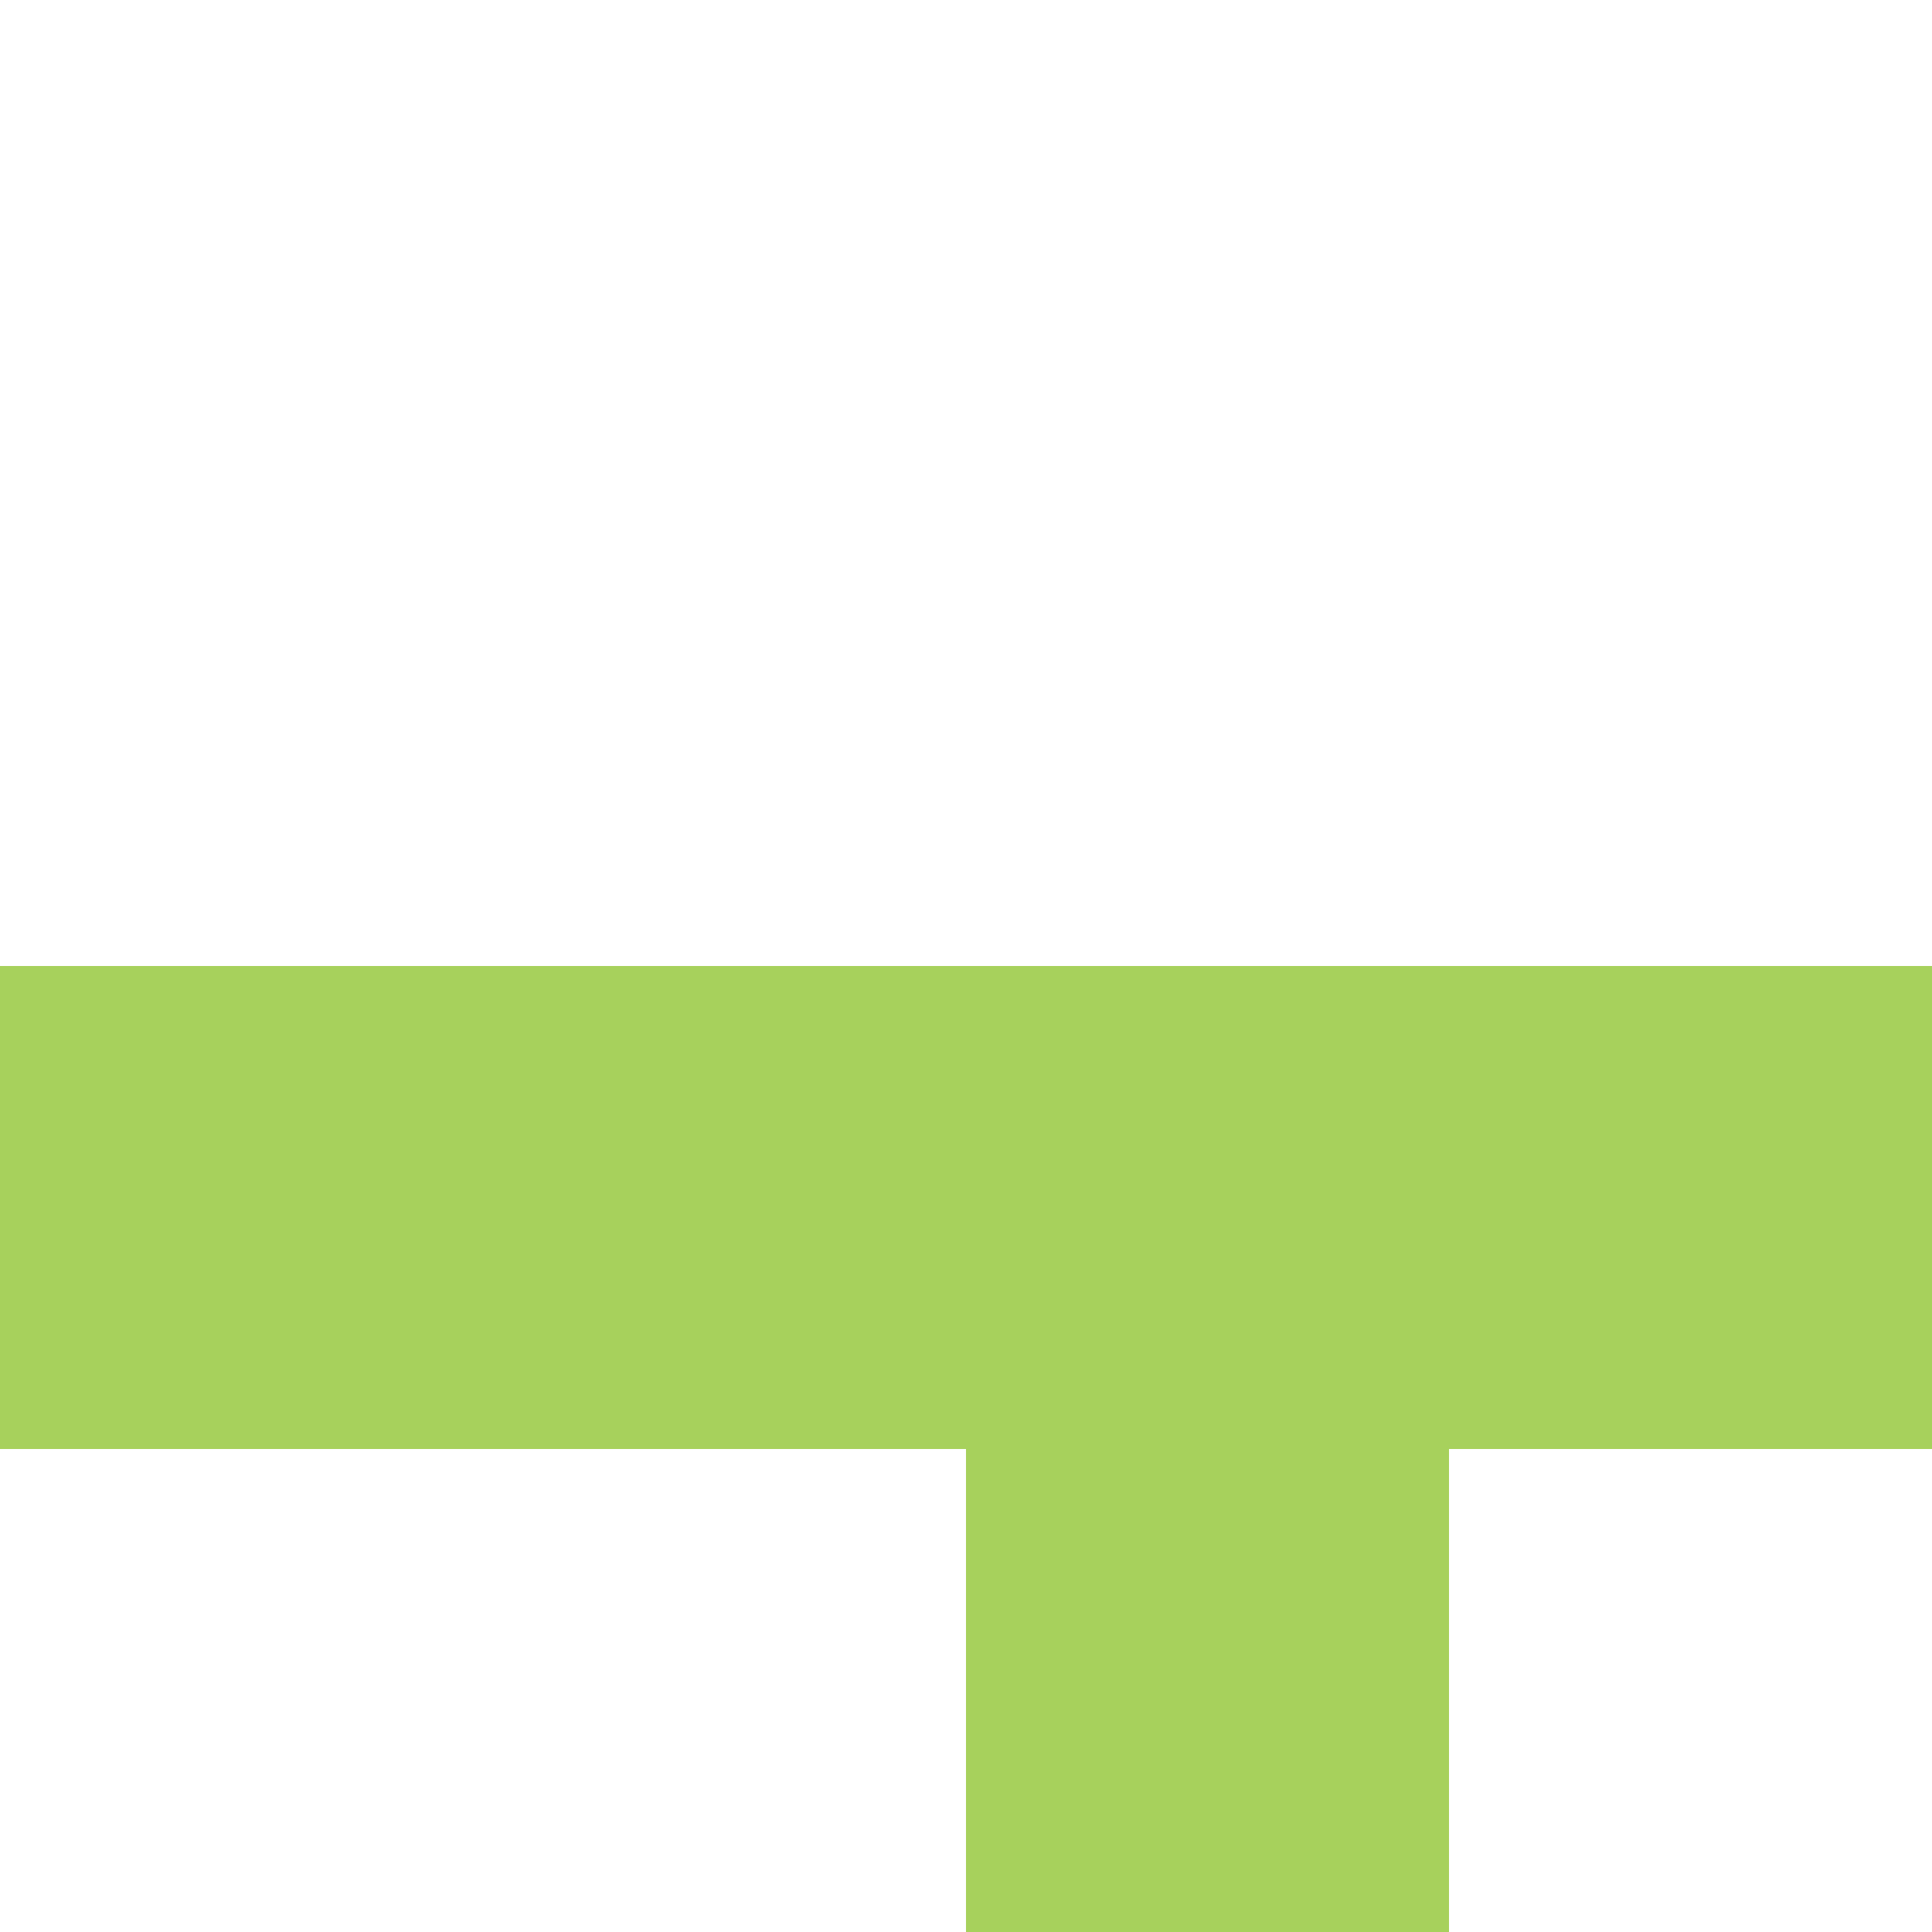
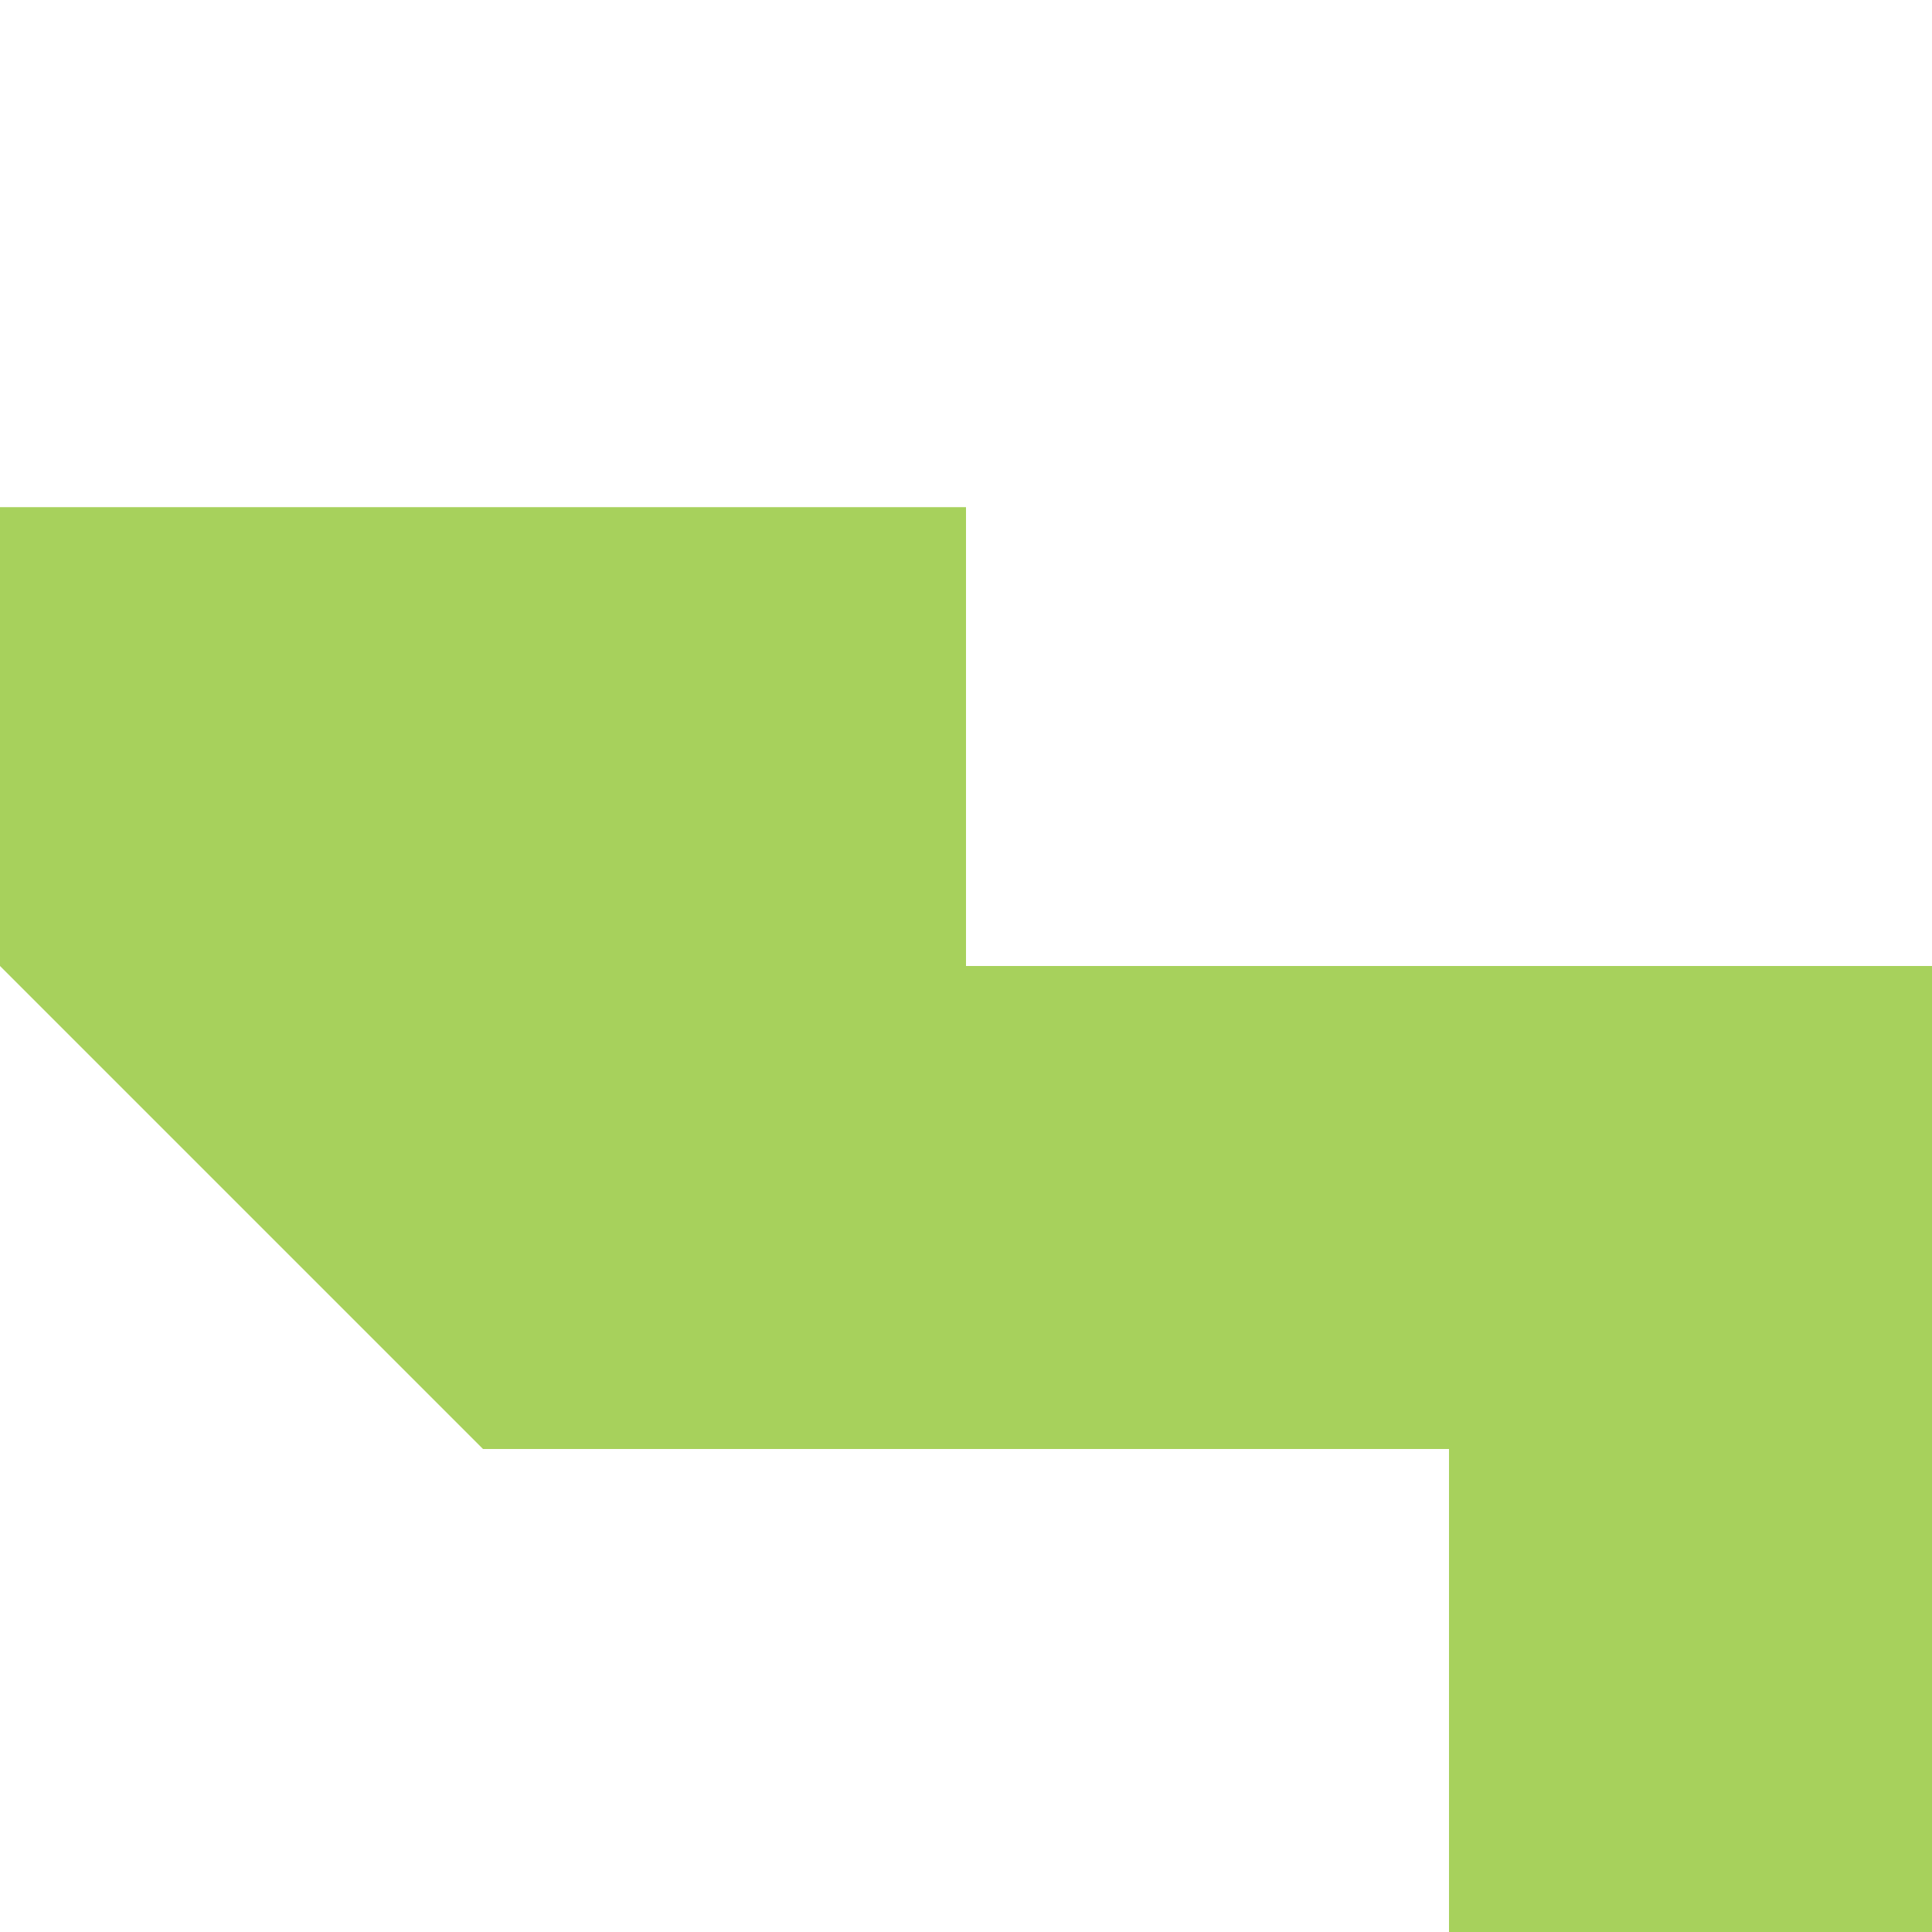
<svg xmlns="http://www.w3.org/2000/svg" viewBox="0 0 80 80">
  <defs>
    <style>.cls-1{fill:#a7d15c;}</style>
  </defs>
-   <g id="qn-2">
-     <polygon class="cls-1" points="0 40 0 60 40 60 40 80 60 80 60 60 80 60 80 40 0 40" />
+   <g id="qn-3">
+     <polygon class="cls-1" points="40 40 40 21 0 21 0 40 20 60 60 60 60 80 80 80 80 60 80 40 40 40" />
  </g>
</svg>
